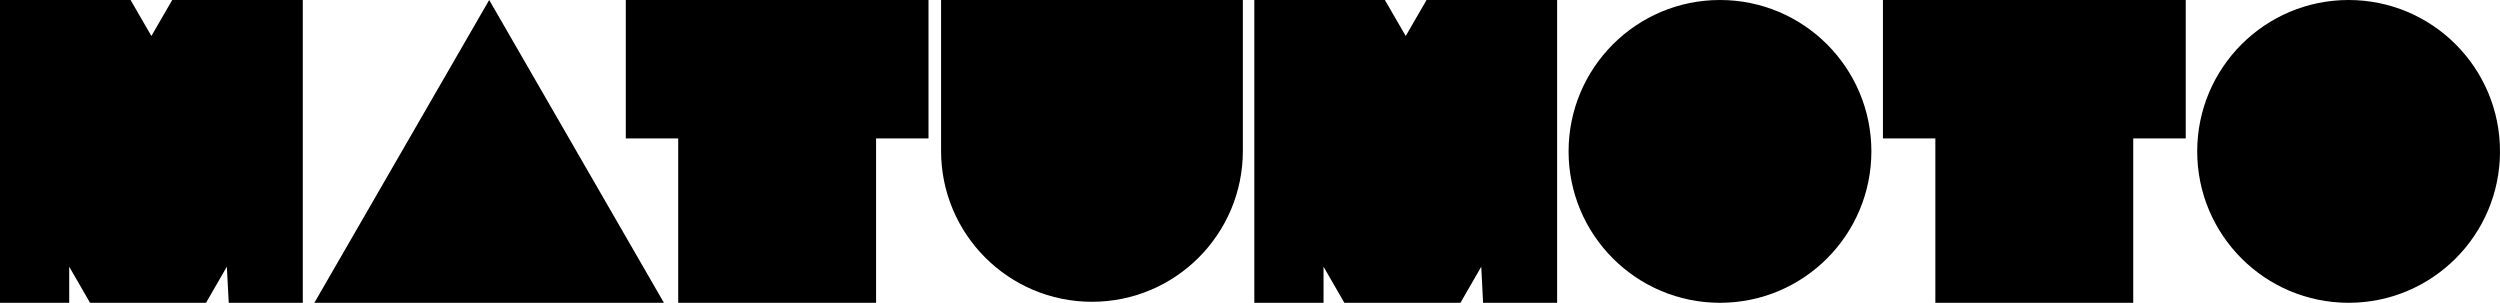
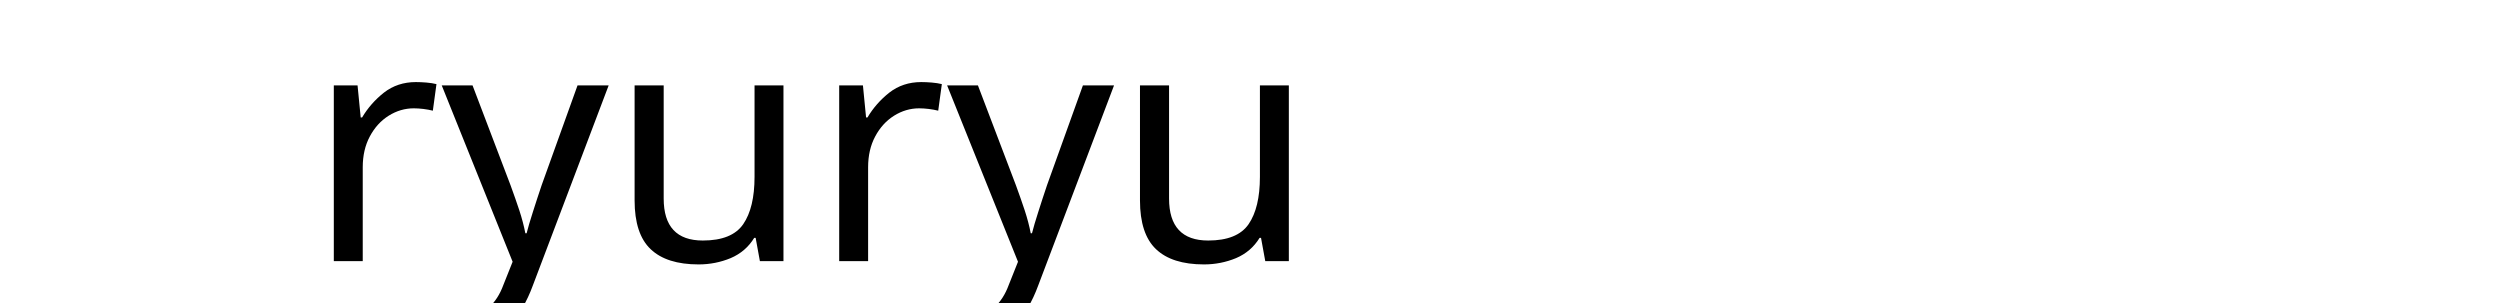
- <svg xmlns="http://www.w3.org/2000/svg" width="248.52" height="30.1" viewBox="0 0 248.52 30.1">
-   <circle cx="170.98" cy="15.05" r="15.05" />
-   <circle cx="233.47" cy="15.05" r="15.05" />
-   <polygon points="48.63 0 31.25 30.1 66 30.1 48.63 0" />
-   <path d="M93.45,0h30.1a0,0,0,0,1,0,0V15a15,15,0,0,1-15,15h0a15,15,0,0,1-15-15V0A0,0,0,0,1,93.45,0Z" />
-   <polygon points="141.81 0 139.74 3.58 137.67 0 124.69 0 124.69 30.1 131.57 30.1 131.57 26.51 133.64 30.1 145.18 30.1 147.25 26.51 147.43 30.1 154.79 30.1 154.79 0 141.81 0" />
-   <polygon points="17.12 0 15.05 3.58 12.98 0 0 0 0 30.1 6.88 30.1 6.88 26.51 8.95 30.1 20.48 30.1 22.55 26.51 22.74 30.1 30.1 30.1 30.1 0 17.12 0" />
-   <polygon points="187.18 0 187.18 13.76 192.39 13.76 192.39 30.1 212.06 30.1 212.06 13.76 217.28 13.76 217.28 0 187.18 0" />
-   <polygon points="62.21 0 62.21 13.76 67.42 13.76 67.42 30.1 87.09 30.1 87.09 13.76 92.3 13.76 92.3 0 62.21 0" />
+ <svg xmlns="http://www.w3.org/2000/svg" version="1.1" id="图层_1" x="0px" y="0px" viewBox="0 0 248.5 30.1" style="enable-background:new 0 0 248.5 30.1;" xml:space="preserve">
+   <style type="text/css">
+ 	.st0{font-family:'ROGFonts-Regular';}
+ 	.st1{font-size:32.598px;}
+ </style>
+   <text transform="matrix(1 0 0 1 30.4155 25.9549)" class="st0 st1">ryuryu</text>
</svg>
